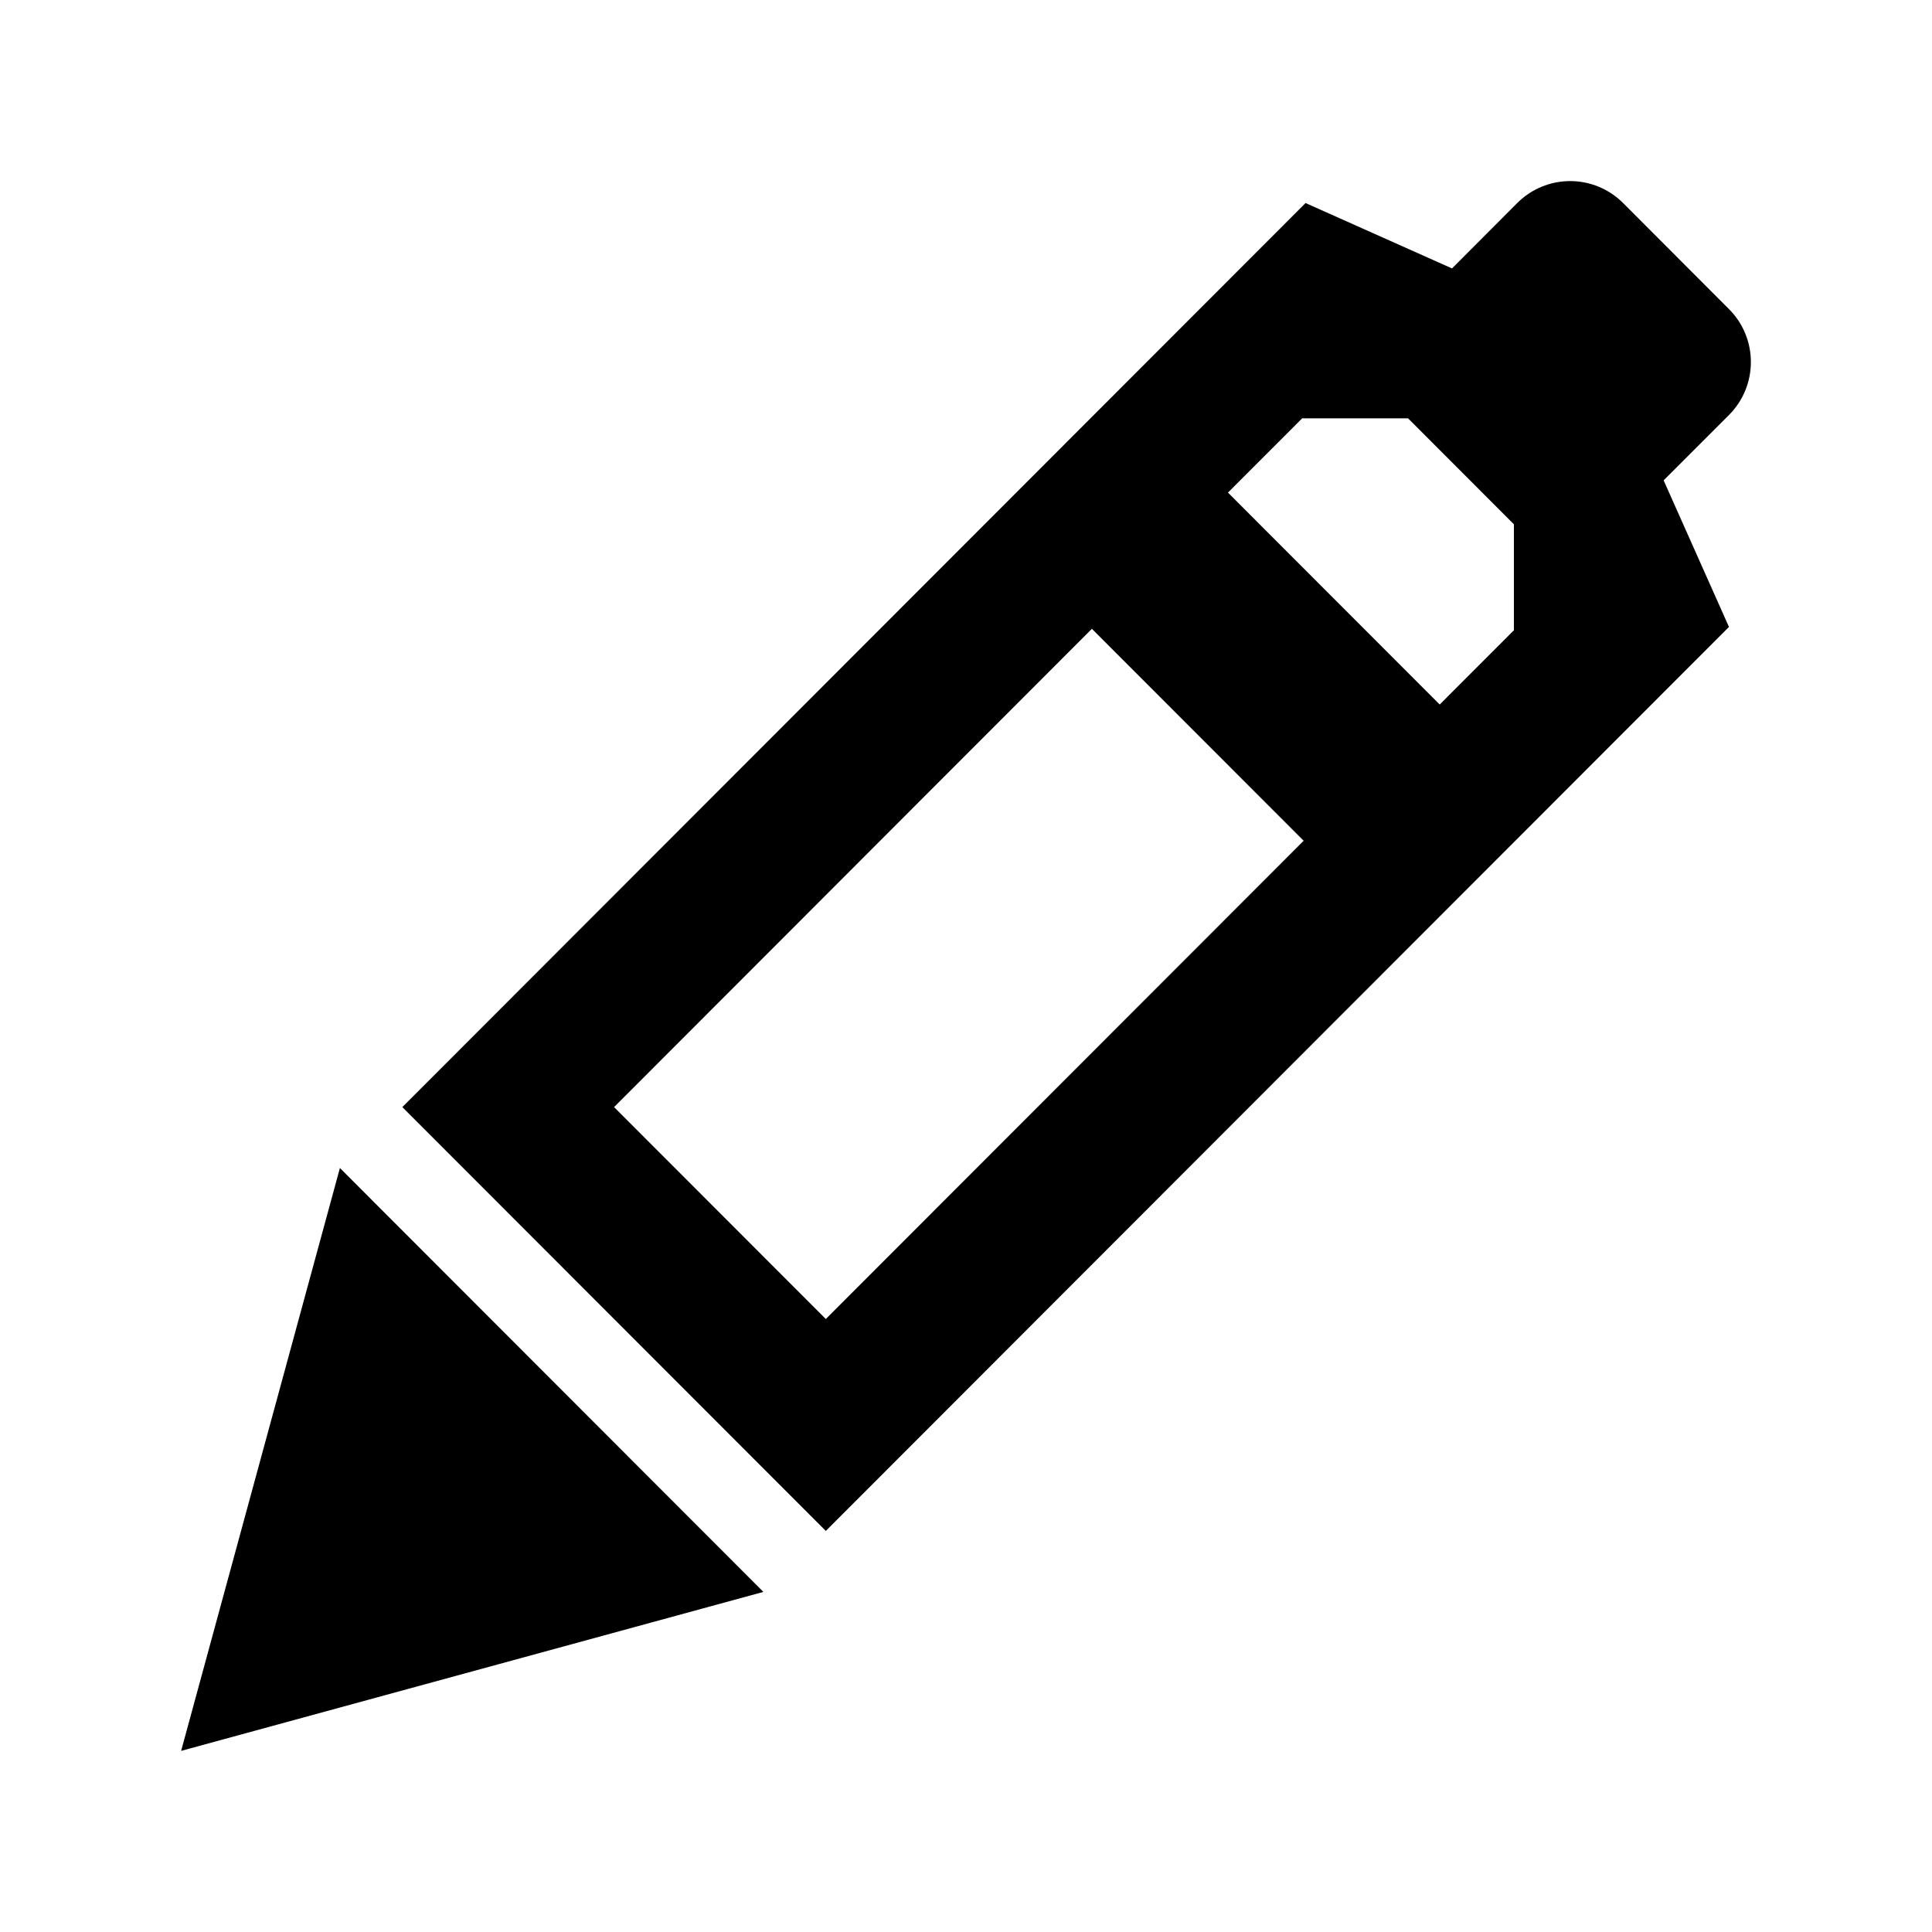
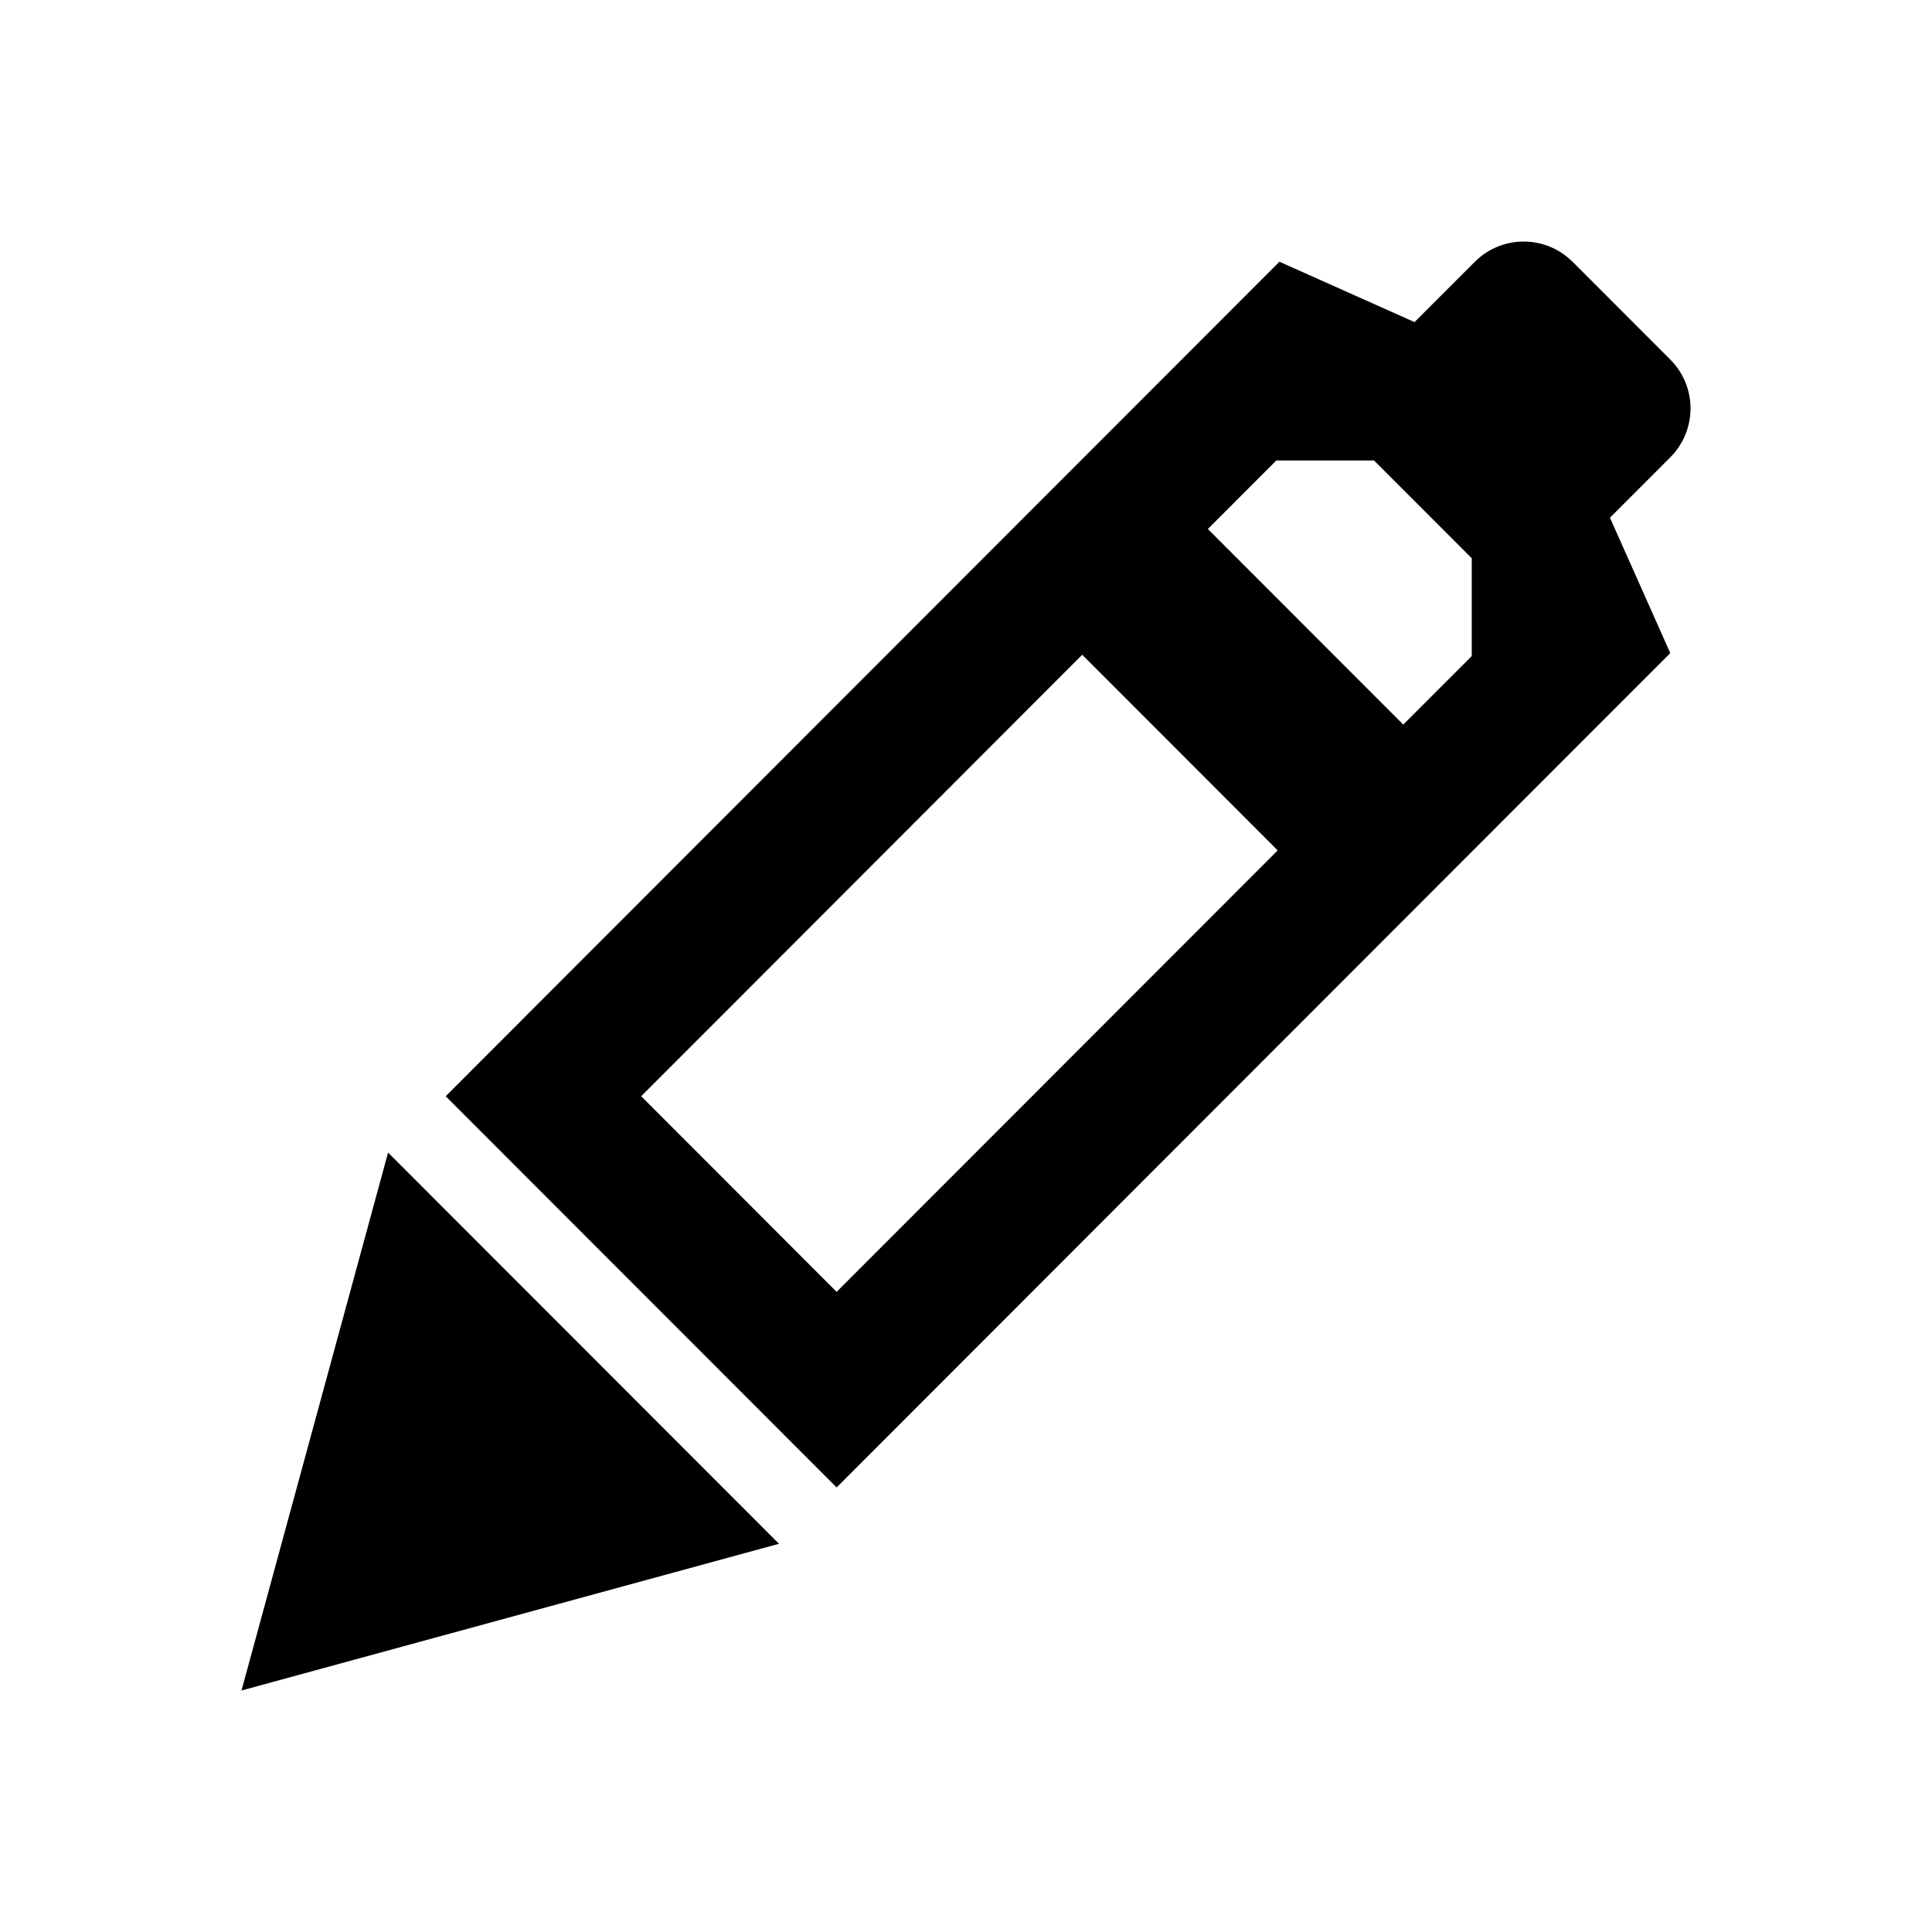
<svg xmlns="http://www.w3.org/2000/svg" viewBox="0 0 32 32" role="img">
-   <path fill-rule="evenodd" d="M26.884 3.363a1.239 1.239 0 00-1.754 0L24.05 4.446l-2.426-1.083L6.664 18.337l7.014 7.02 14.959-14.973-1.082-2.428 1.082-1.082a1.242 1.242 0 000-1.755l-1.753-1.756zm-5.292 10.563l-7.914 7.921-3.507-3.51 7.914-7.922 3.507 3.51zm2.254-2.257l1.229-1.23V8.684l-1.753-1.755h-1.754l-1.229 1.23 3.507 3.51z" clip-rule="evenodd" />
-   <path d="M3 29l2.63-9.654 7.014 7.021L3 29z" />
+   <path fill-rule="evenodd" d="M26.046 4.336a1.144 1.144 0 00-1.618 0l-.999.999-2.238-1L7.382 18.157l6.475 6.48 13.808-13.82-.999-2.242.999-1a1.146 1.146 0 000-1.62l-1.619-1.62zm-4.884 9.75l-7.305 7.311-3.237-3.24 7.305-7.312 3.237 3.24zm2.08-2.084l1.135-1.135v-1.62l-1.619-1.62H21.14l-1.134 1.135 3.237 3.24z" clip-rule="evenodd" />
+   <path d="M4 28l2.428-8.91 6.474 6.48L4 28z" />
</svg>
